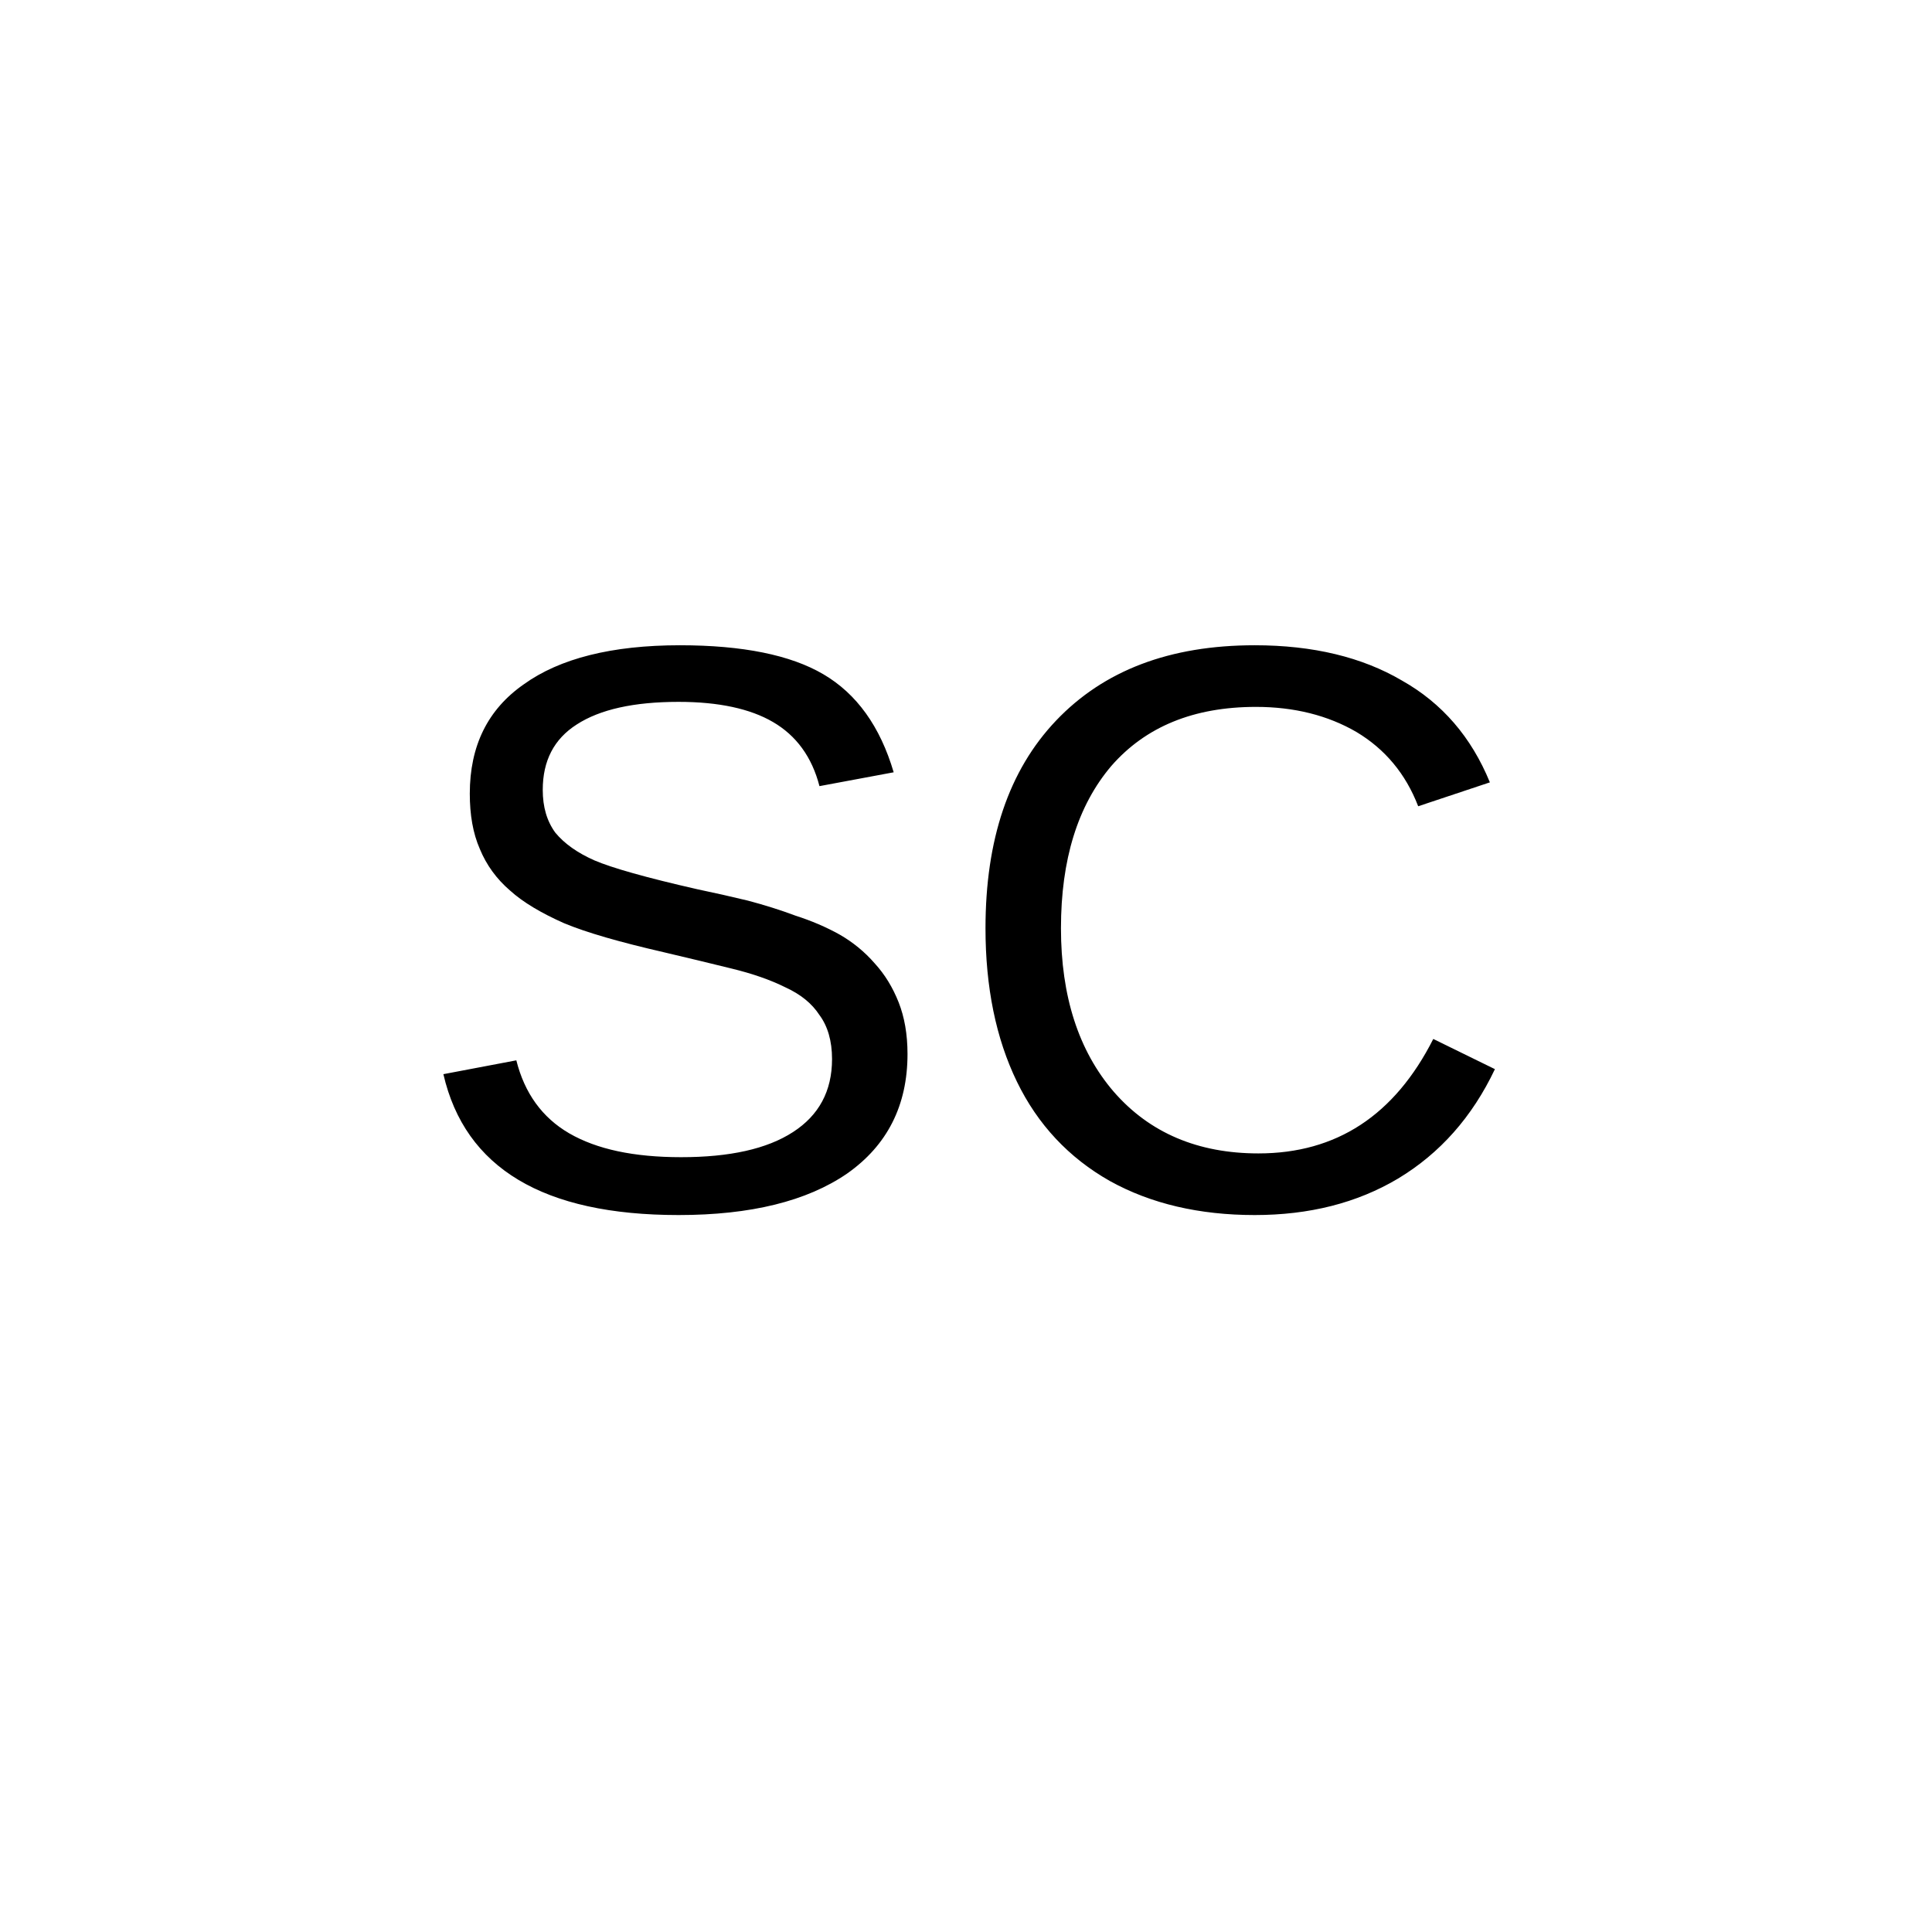
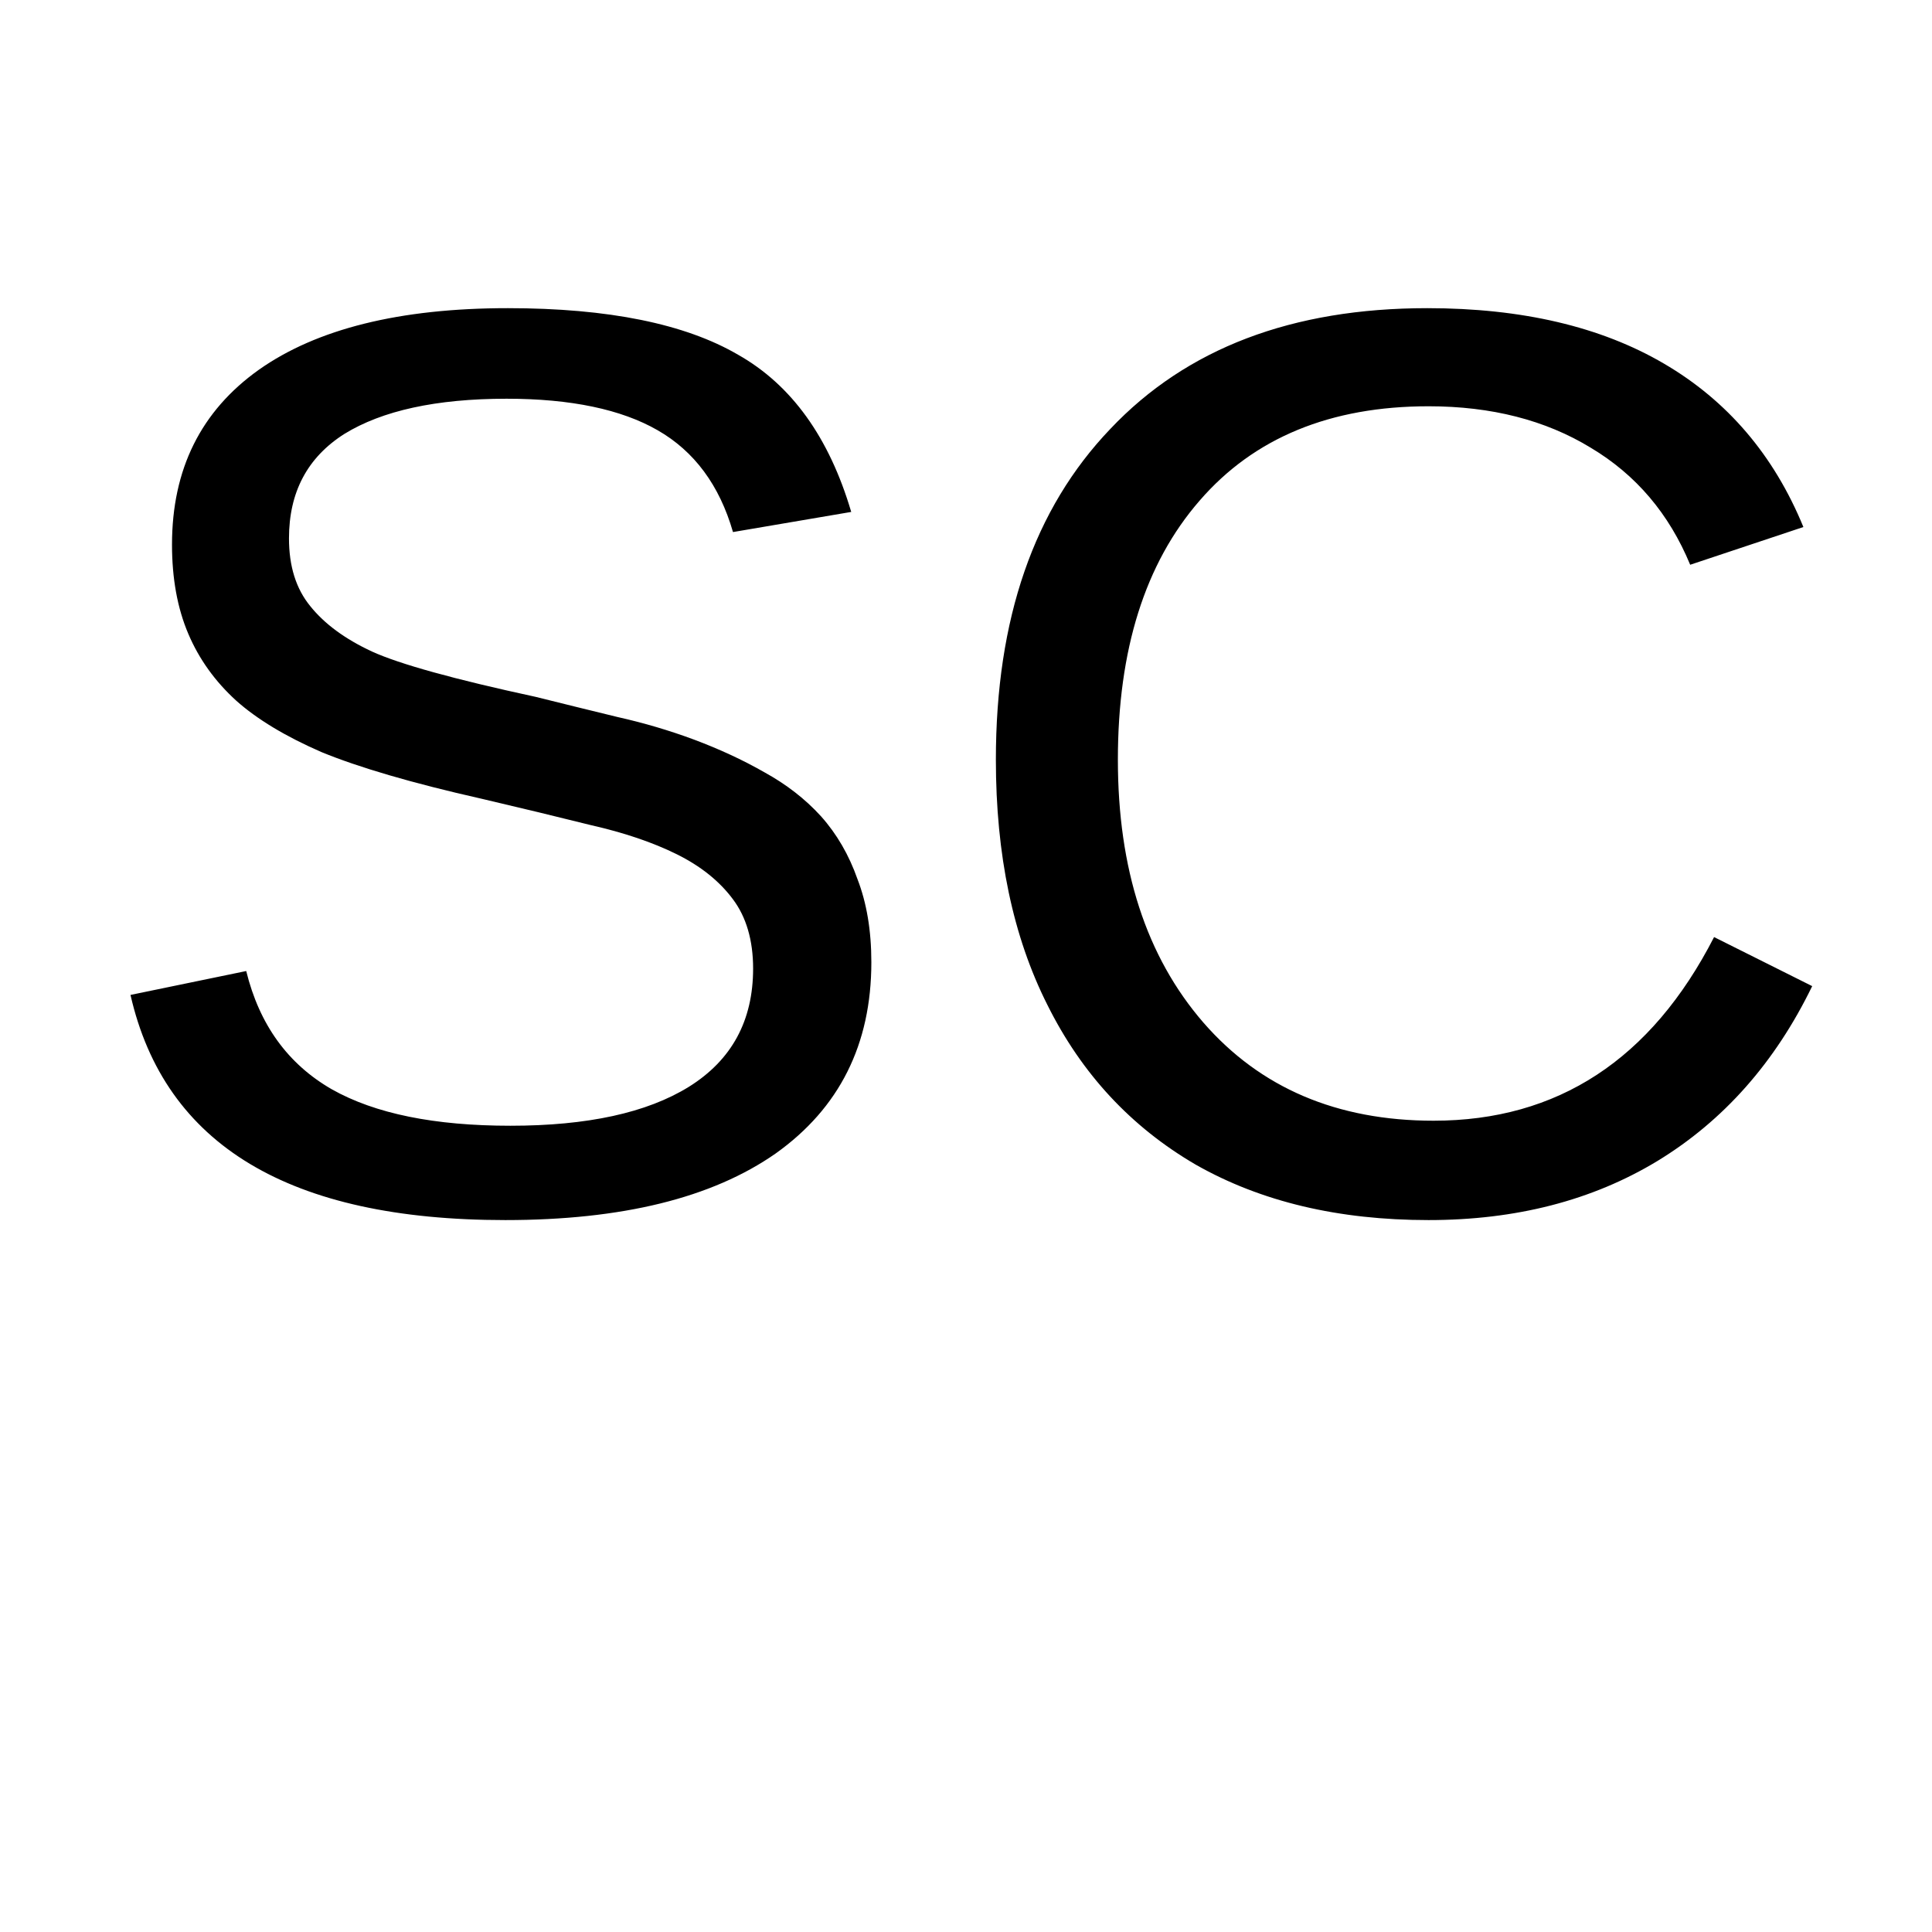
<svg xmlns="http://www.w3.org/2000/svg" viewBox="0 0 24 24" role="img">
  <rect width="24" height="24" fill="none" />
-   <text x="12" y="15" text-anchor="middle" font-size="10" font-family="IBM Plex Sans, Arial, sans-serif" fill="currentColor">SC</text>
+   <text x="12" y="15" text-anchor="middle" font-size="16" font-family="IBM Plex Sans, Arial, sans-serif" fill="currentColor">SC</text>
</svg>
